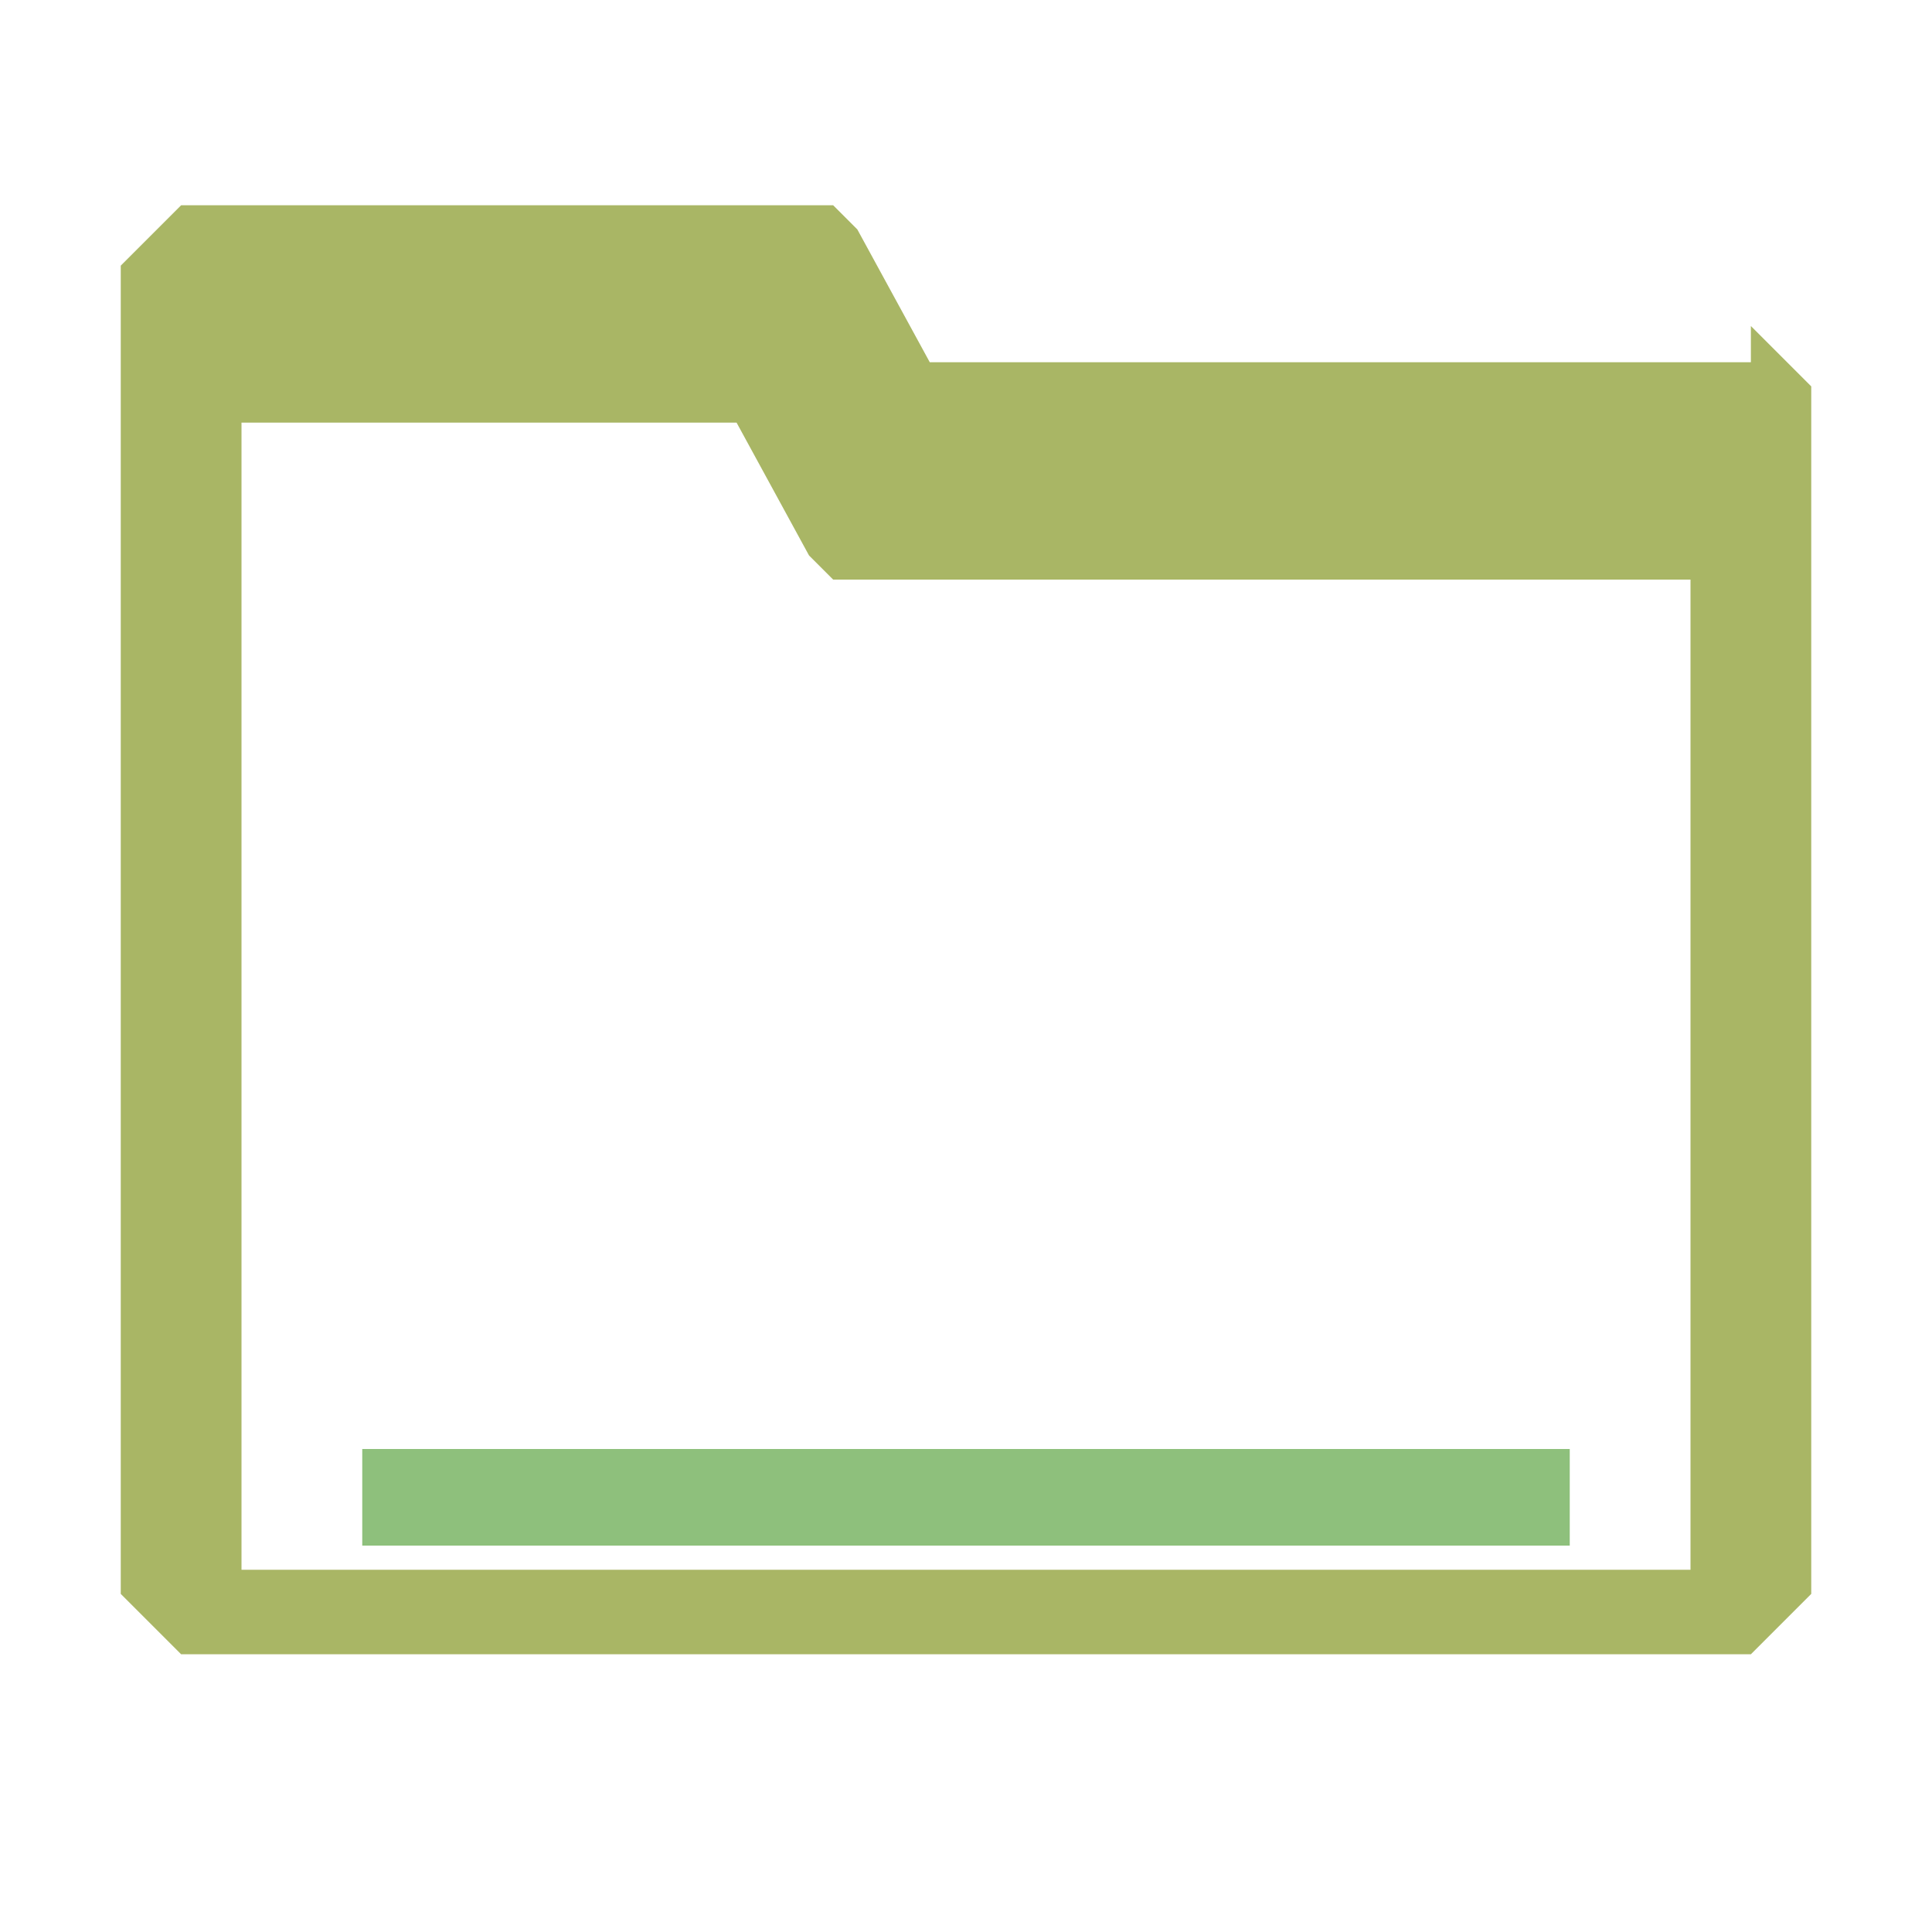
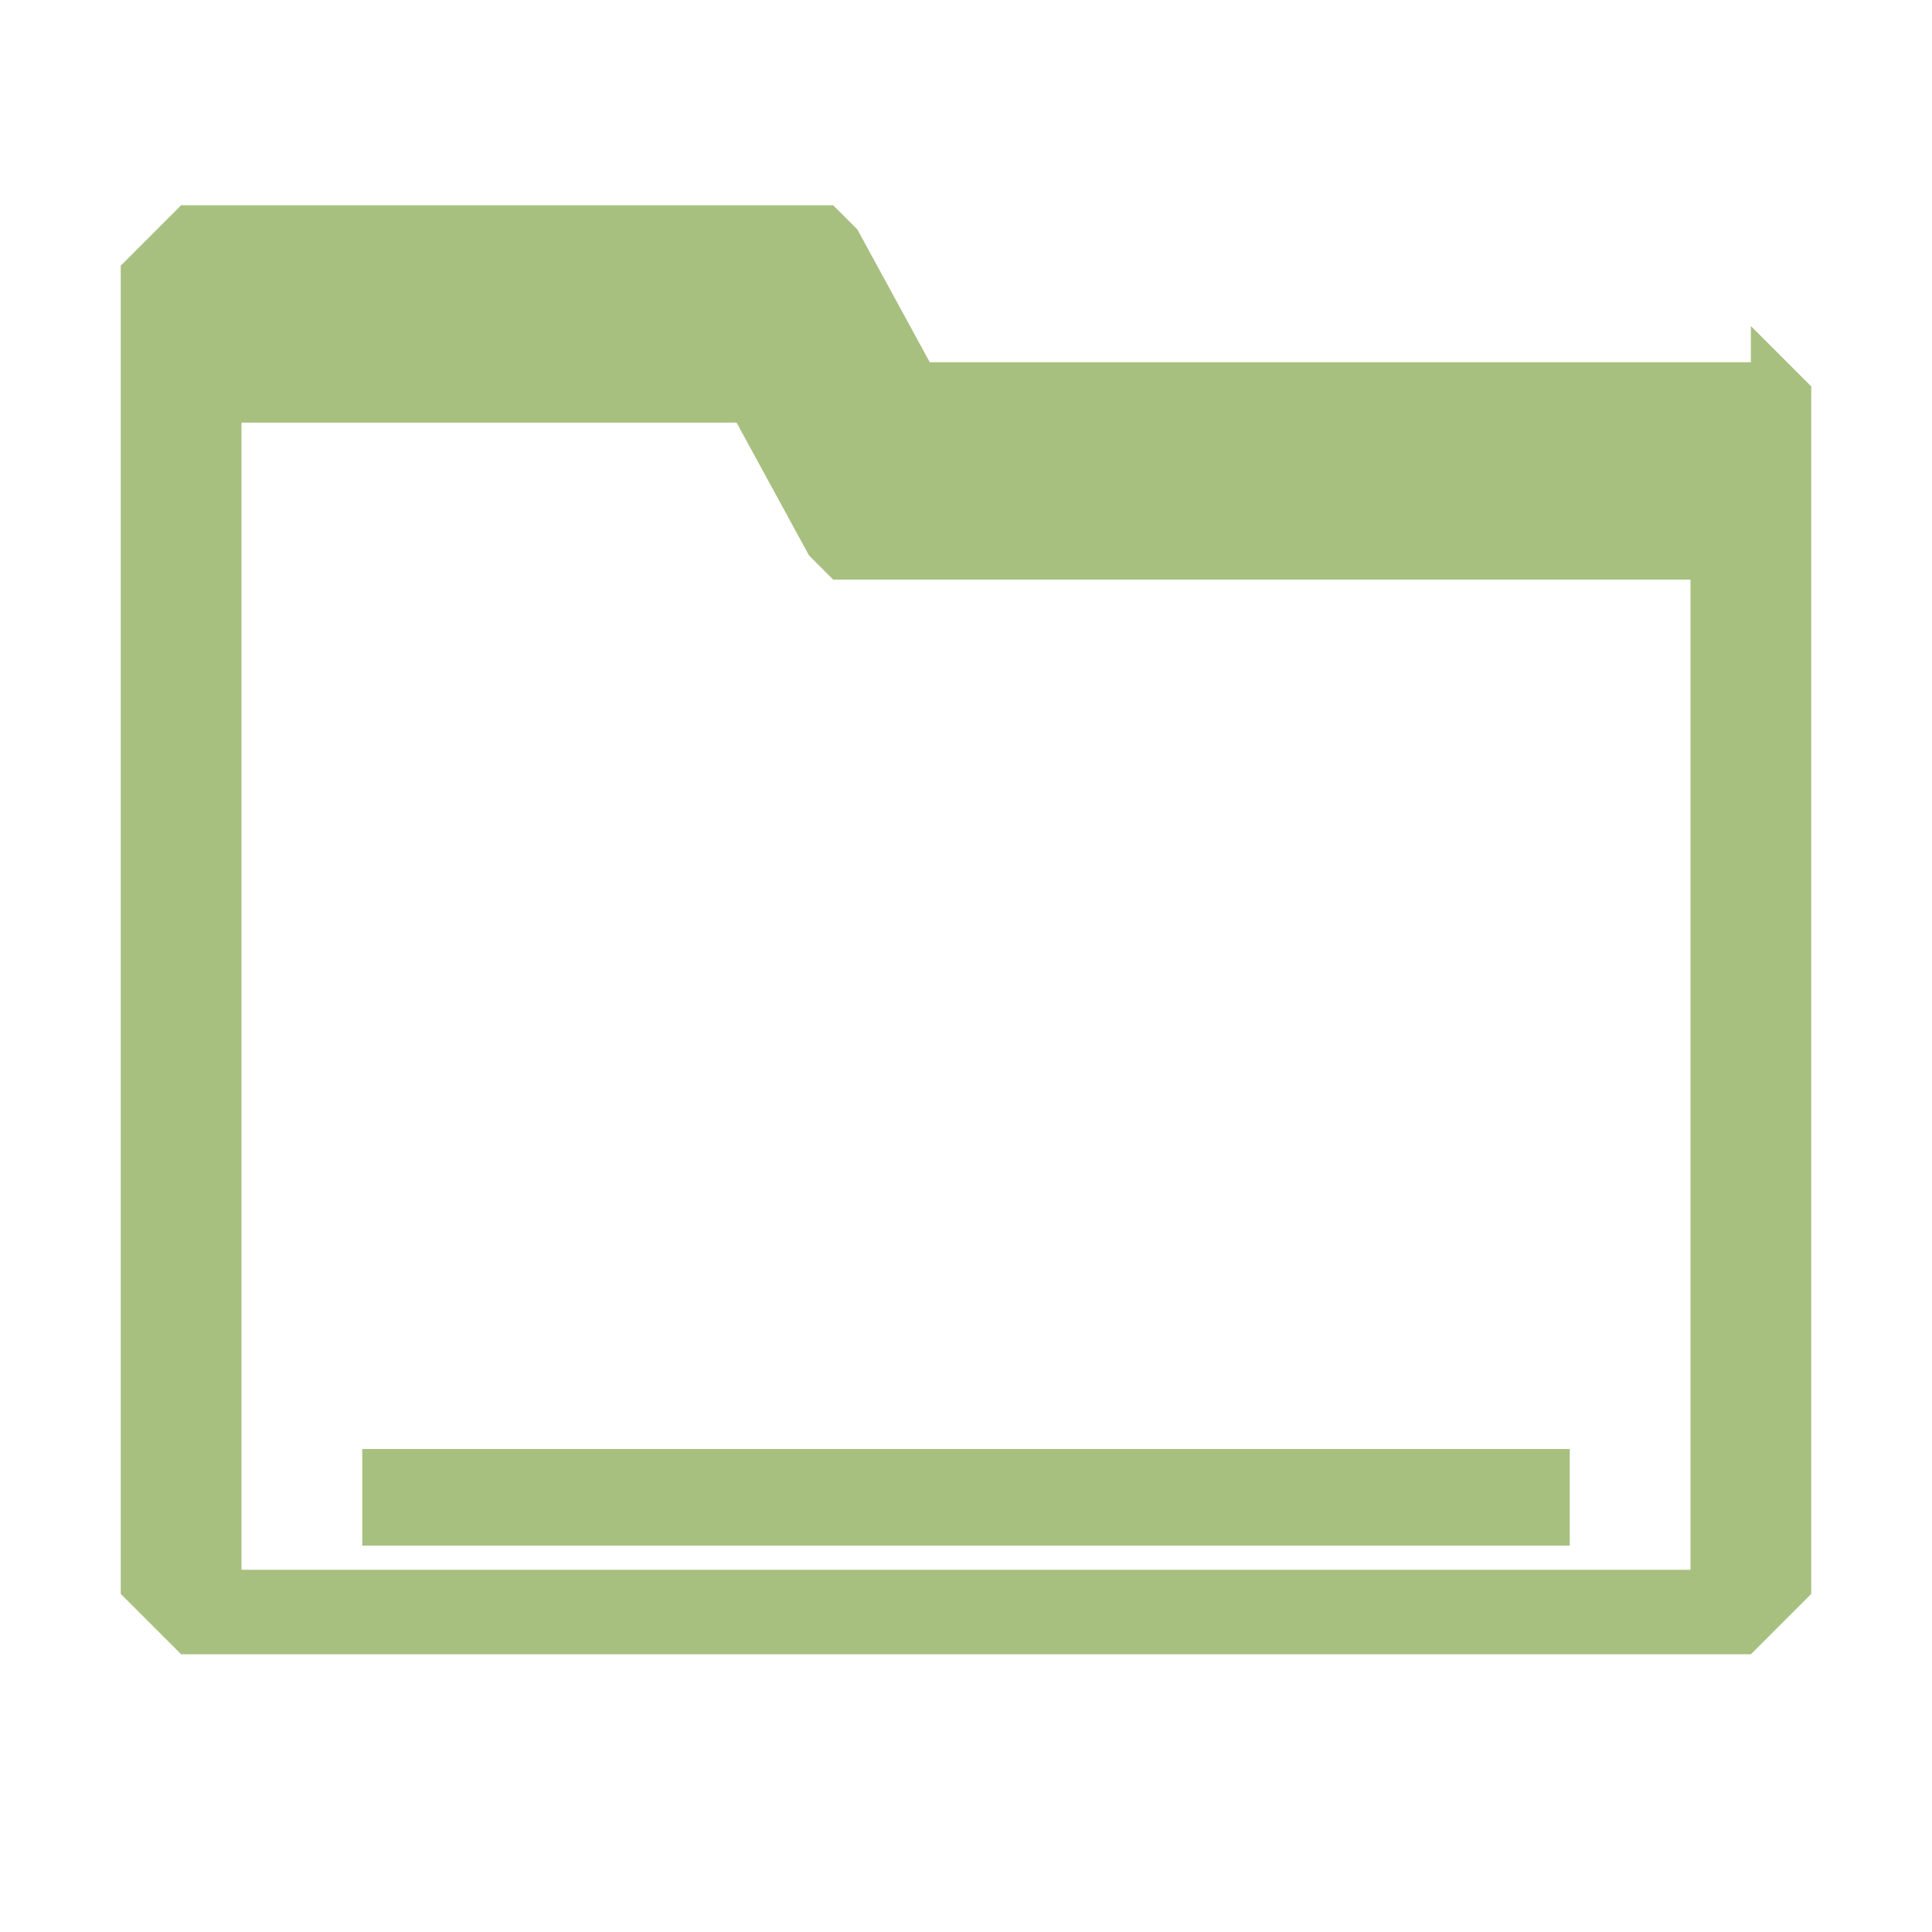
<svg xmlns="http://www.w3.org/2000/svg" viewBox="0 0 16 16" width="16" height="16">
-   <path fill="#a9b665" d="M14.5 3H7.7l-.6-1.1-.2-.2H1.5l-.5.5v11l.5.5h13l.5-.5v-10l-.5-.5zM14 13H2V3.5h4.1l.6 1.1.2.2H14V13z" />
-   <path fill="#8ec07c" d="M3 12h10v.8H3z" />
+   <path fill="#a7c080" d="M14.5 3H7.7l-.6-1.1-.2-.2H1.5l-.5.5v11l.5.5h13l.5-.5v-10l-.5-.5zM14 13H2V3.5h4.1l.6 1.1.2.2H14V13z" />
+   <path fill="#a7c080" d="M3 12h10v.8H3z" />
</svg>
